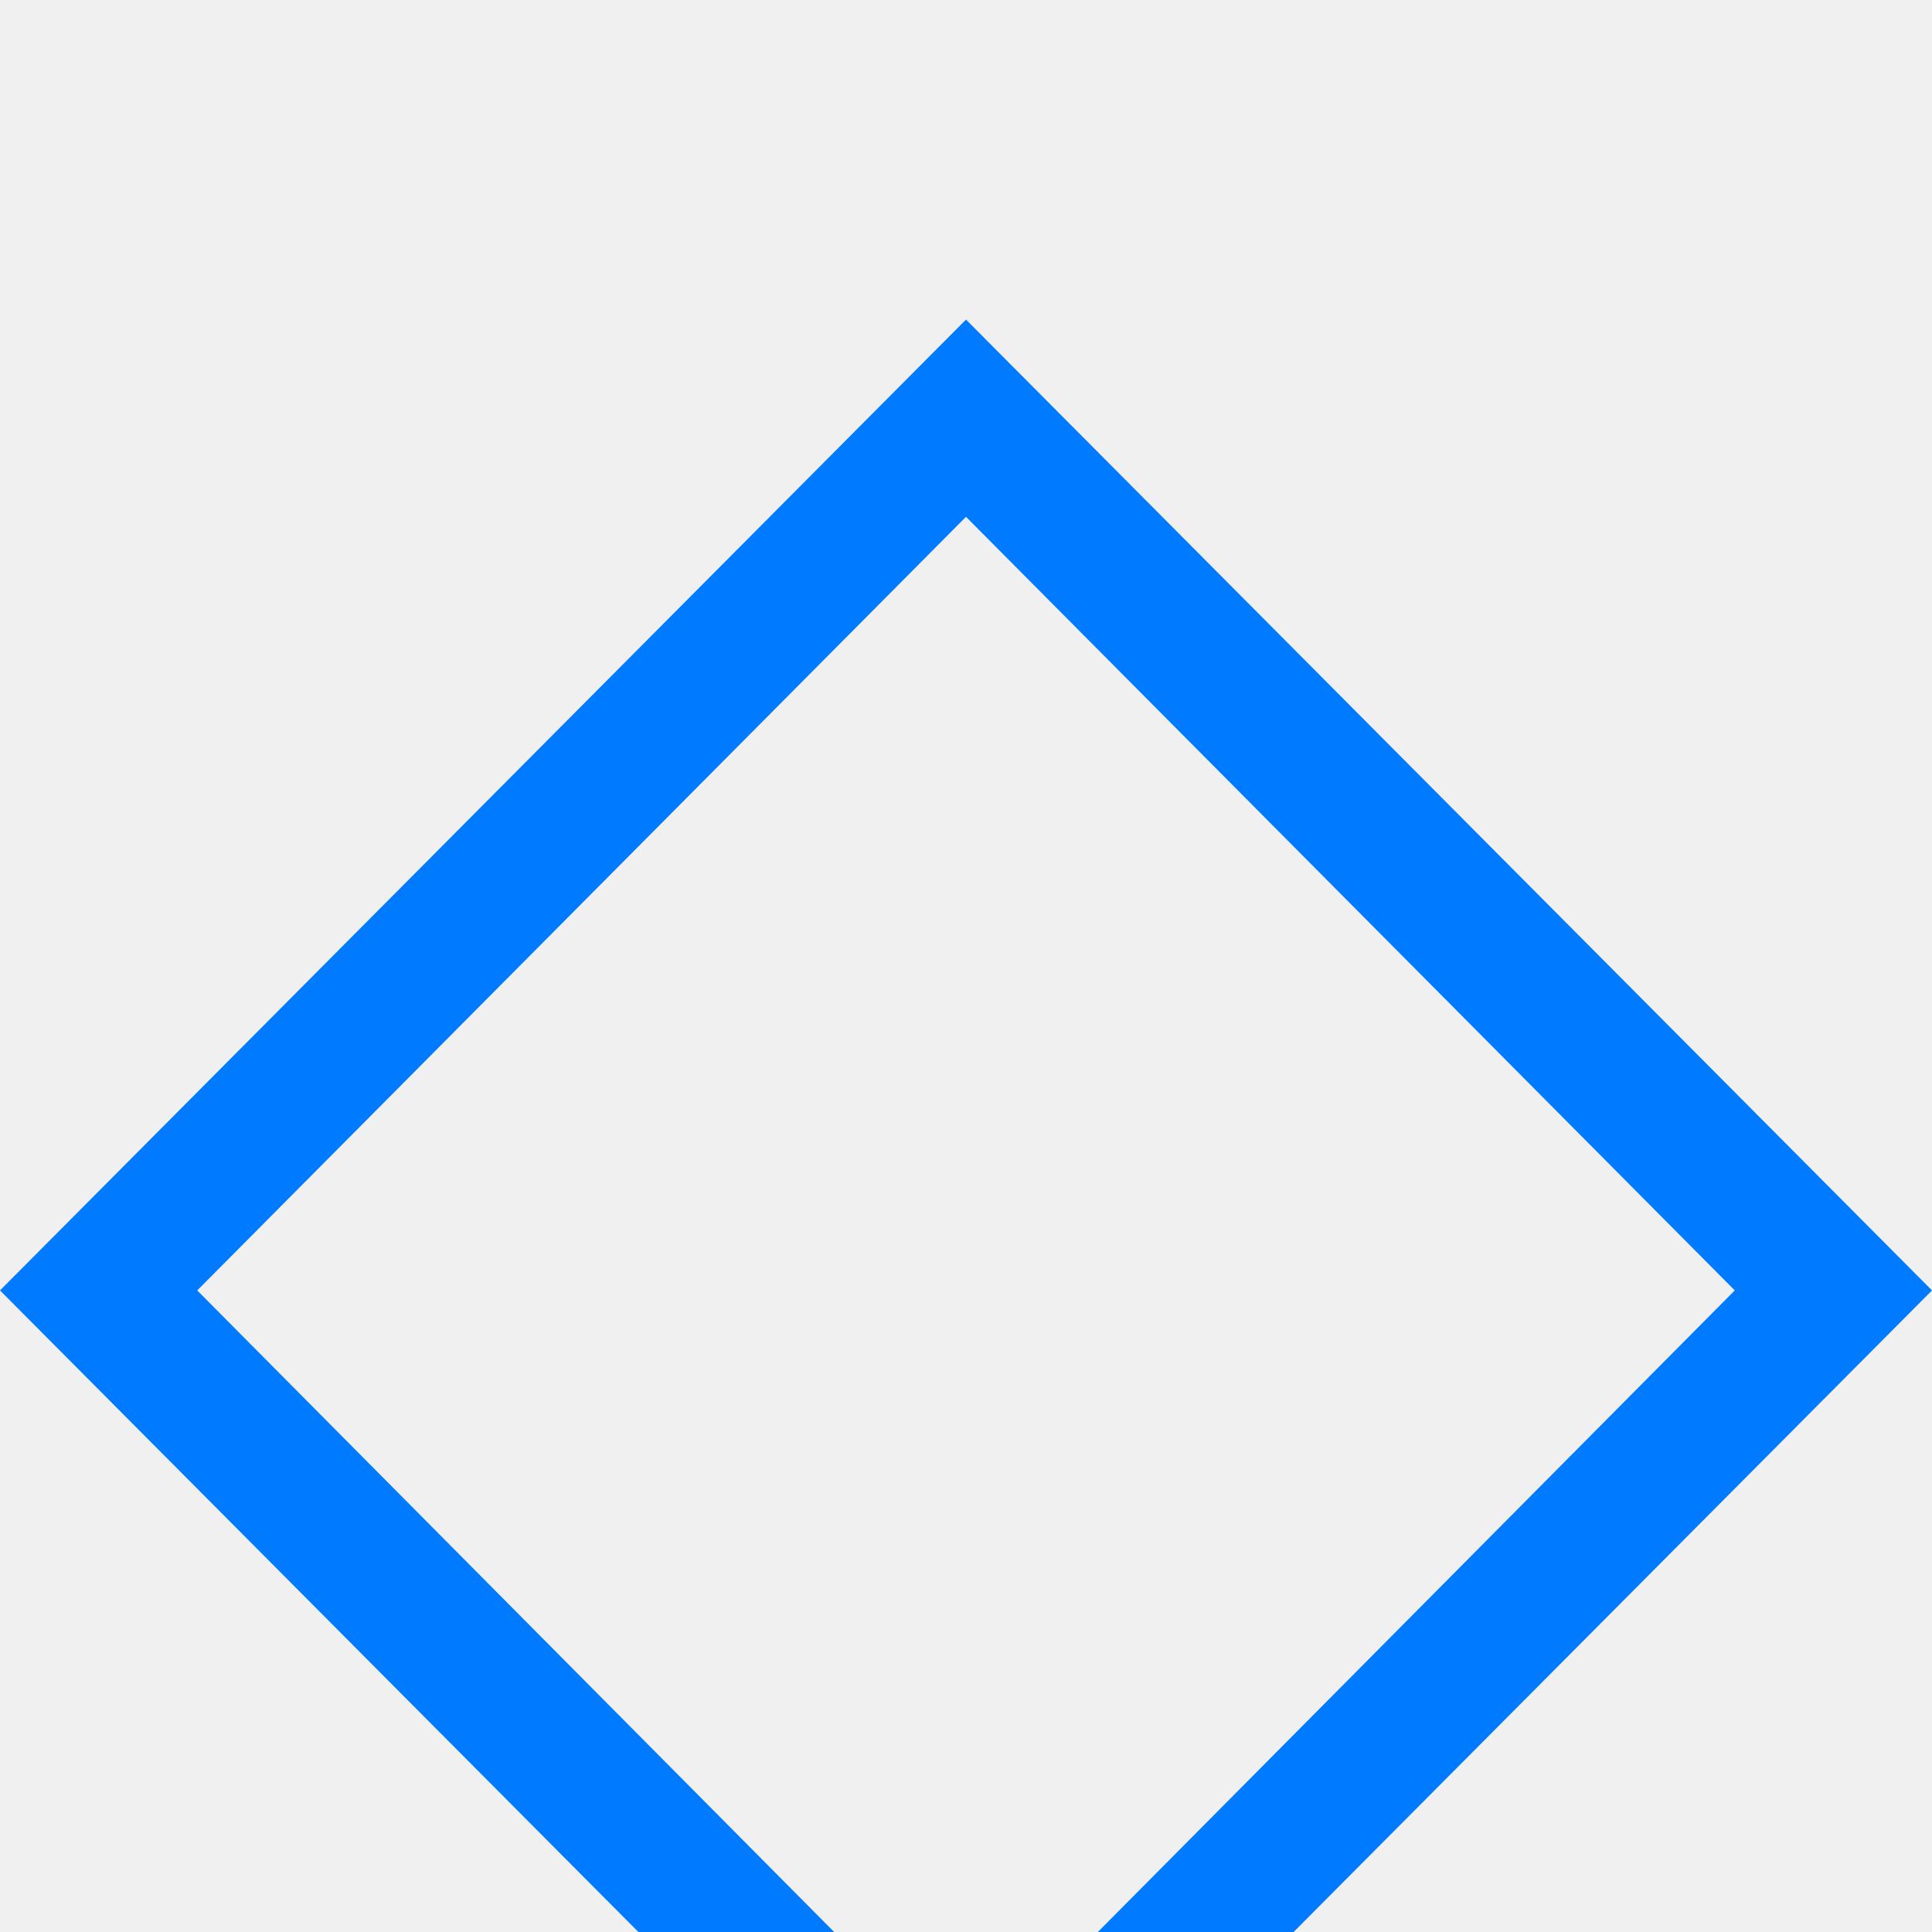
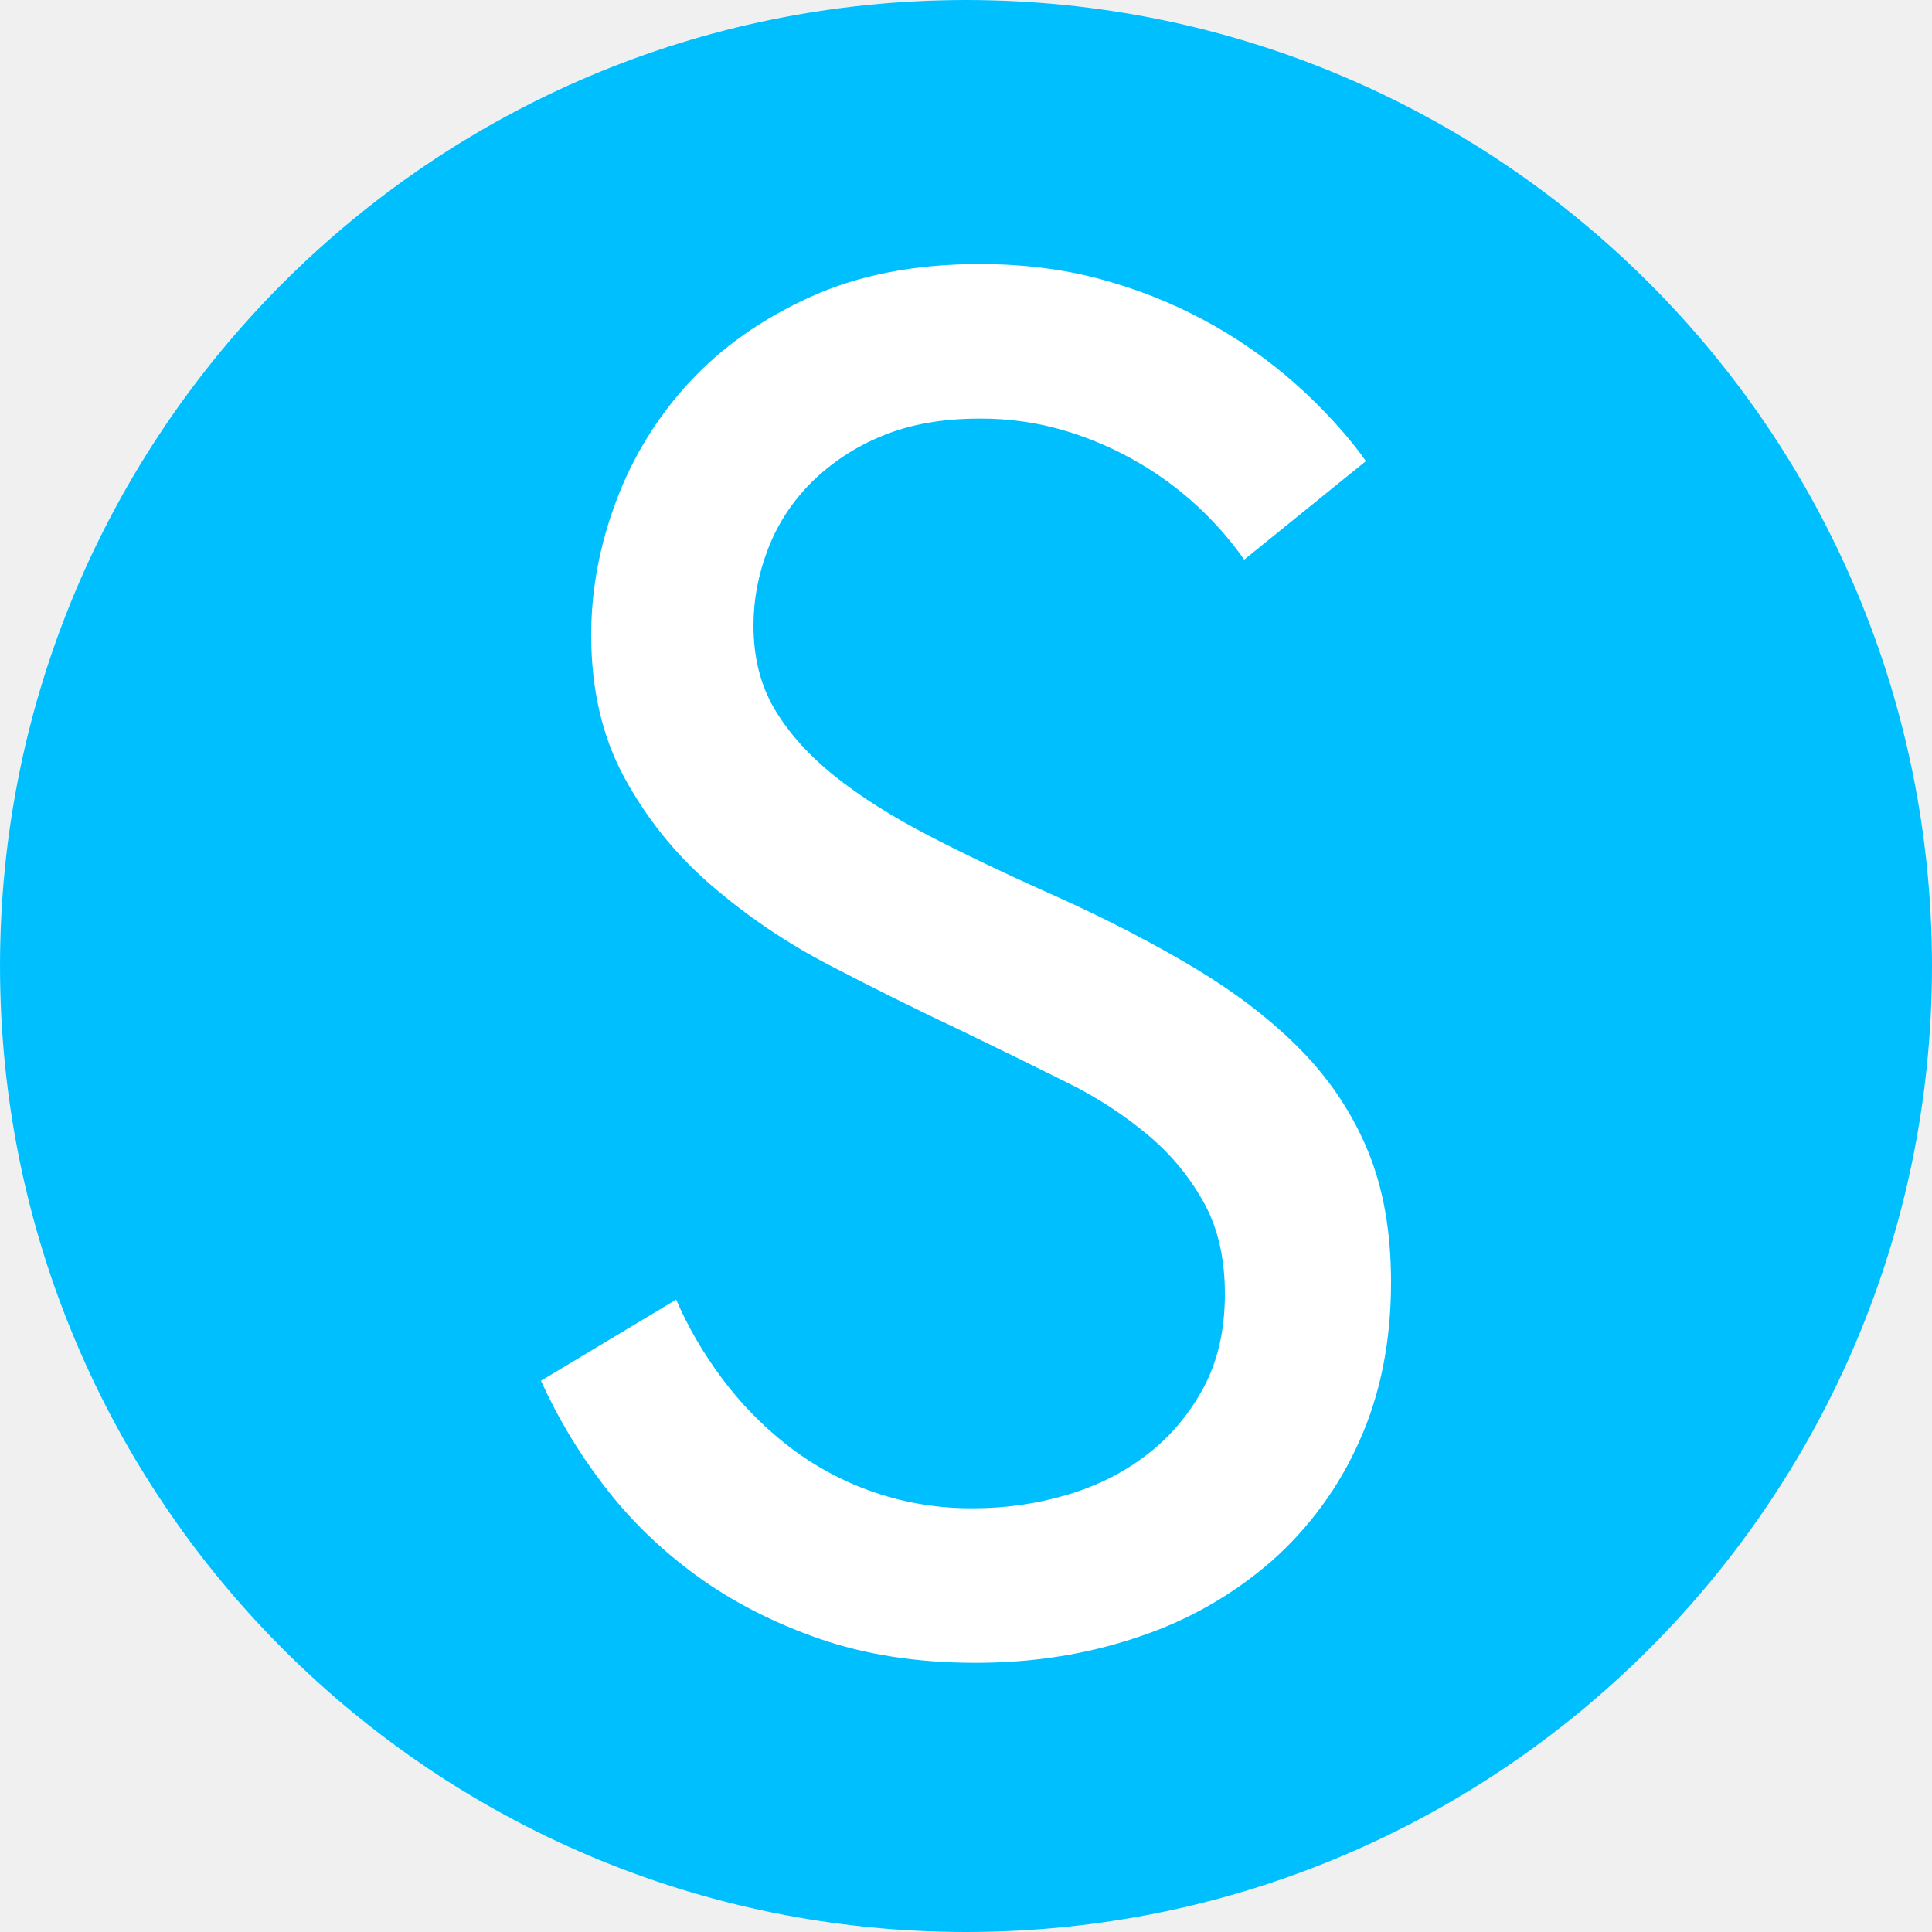
- <svg xmlns="http://www.w3.org/2000/svg" role="img" viewBox="0 0 24 24">
-   <path fill="#007AFF" d="M0 16.03l12-12.06 12 12.06-12 12.06L0 16.03zm12-9.61L2.45 16.03 12 25.65l9.55-9.62L12 6.42z" />
+ <svg xmlns="http://www.w3.org/2000/svg" viewBox="0 0 24 24">
+   <circle cx="12" cy="12" r="12" fill="#FFFFFF" />
+   <path fill="#00BFFF" d="M12 0C5.373 0 0 5.373 0 12s5.373 12 12 12 12-5.373 12-12S18.627 0 12 0zm4.884 17.908a4.328 4.328 0 0 1-1.092 1.488 4.817 4.817 0 0 1-1.644.936c-.632.216-1.308.324-2.028.324s-1.368-.1-1.944-.3c-.576-.2-1.088-.464-1.536-.792s-.832-.704-1.152-1.128a6.563 6.563 0 0 1-.768-1.284l1.68-1.008c.144.336.332.66.564.972.232.312.5.588.804.828a3.697 3.697 0 0 0 2.328.792c.4 0 .788-.056 1.164-.168.376-.112.708-.28.996-.504.288-.224.52-.5.696-.828.176-.328.264-.716.264-1.164 0-.432-.084-.804-.252-1.116a2.955 2.955 0 0 0-.684-.84 5 5 0 0 0-1.032-.672c-.4-.2-.832-.412-1.296-.636a44.725 44.725 0 0 1-1.644-.816 7.592 7.592 0 0 1-1.488-1.008 4.752 4.752 0 0 1-1.068-1.332c-.272-.504-.408-1.092-.408-1.764 0-.56.104-1.116.312-1.668a4.474 4.474 0 0 1 .912-1.476c.4-.432.9-.784 1.5-1.056s1.3-.408 2.1-.408c.592 0 1.14.076 1.644.228a5.98 5.98 0 0 1 2.412 1.38c.304.288.552.568.744.84l-1.512 1.224a4.172 4.172 0 0 0-1.284-1.188 4.204 4.204 0 0 0-.924-.408 3.634 3.634 0 0 0-1.08-.156c-.464 0-.868.072-1.212.216a2.692 2.692 0 0 0-.876.576c-.24.24-.42.516-.54.828-.12.312-.18.628-.18.948 0 .4.088.748.264 1.044.176.296.424.572.744.828s.712.504 1.176.744c.464.24.984.488 1.56.744.64.288 1.22.588 1.74.9.52.312.96.652 1.32 1.02.36.368.636.784.828 1.248.192.464.288 1.008.288 1.632 0 .736-.132 1.396-.396 1.98z" />
</svg>
